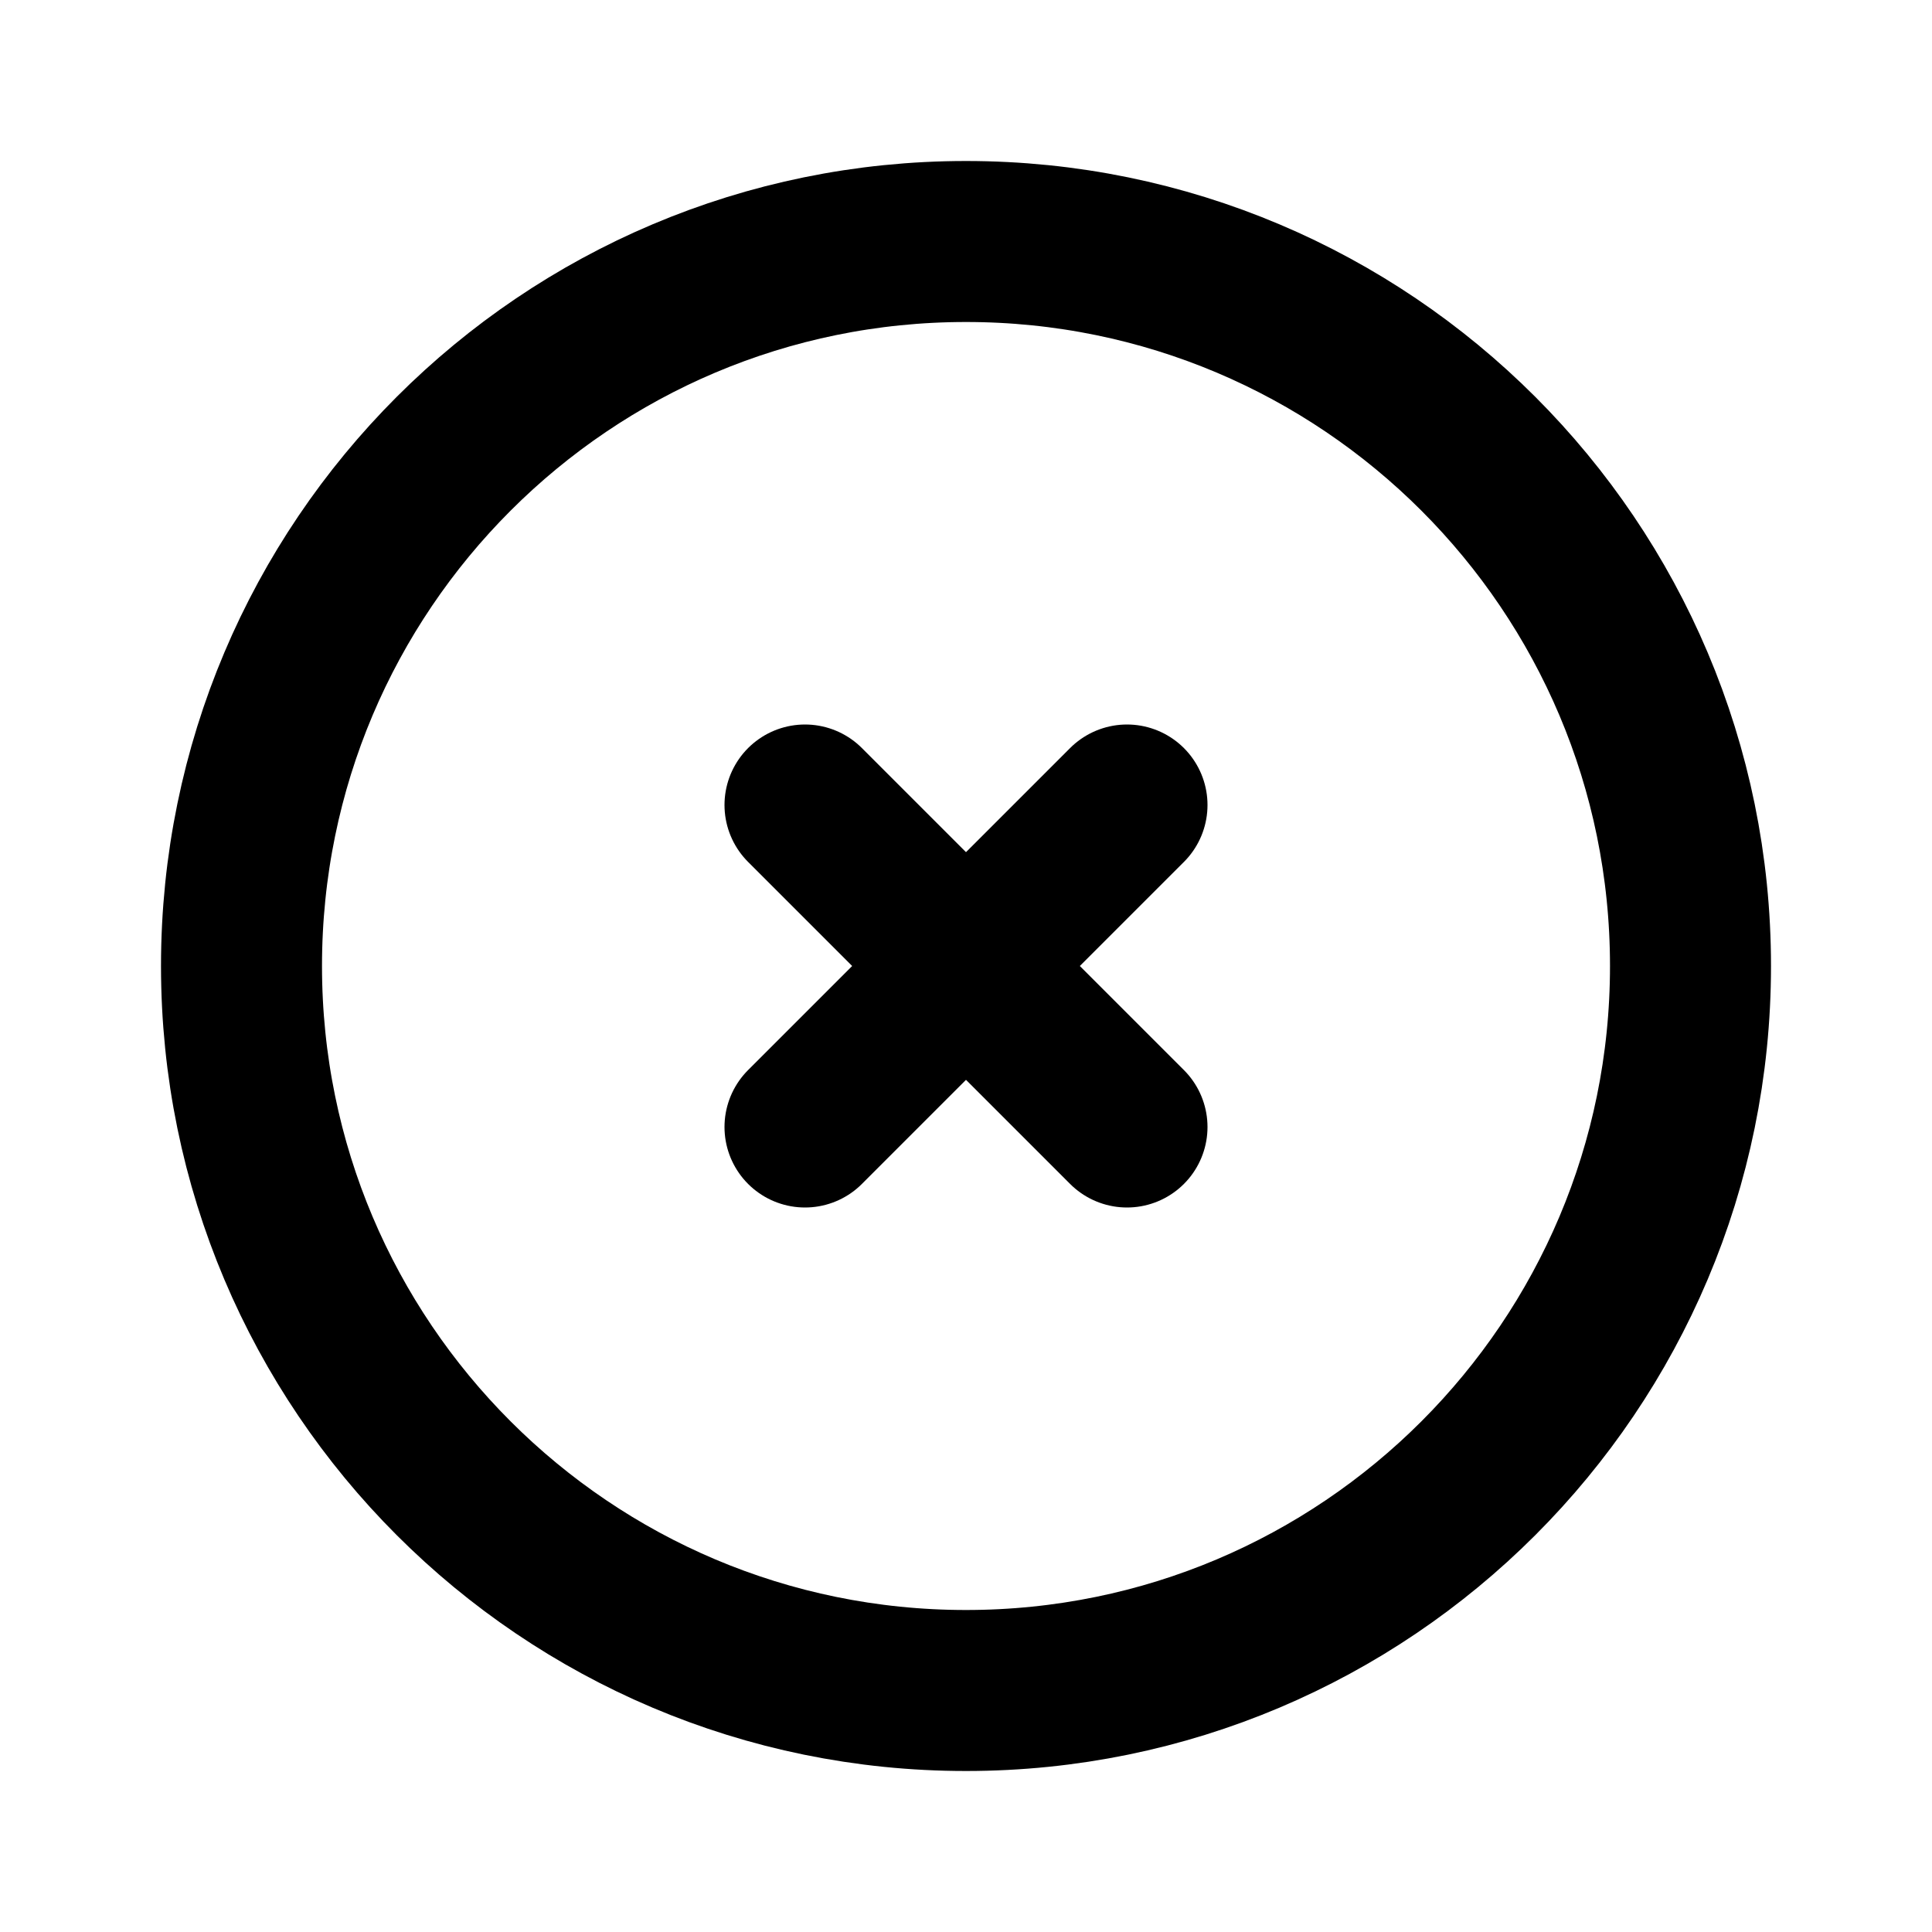
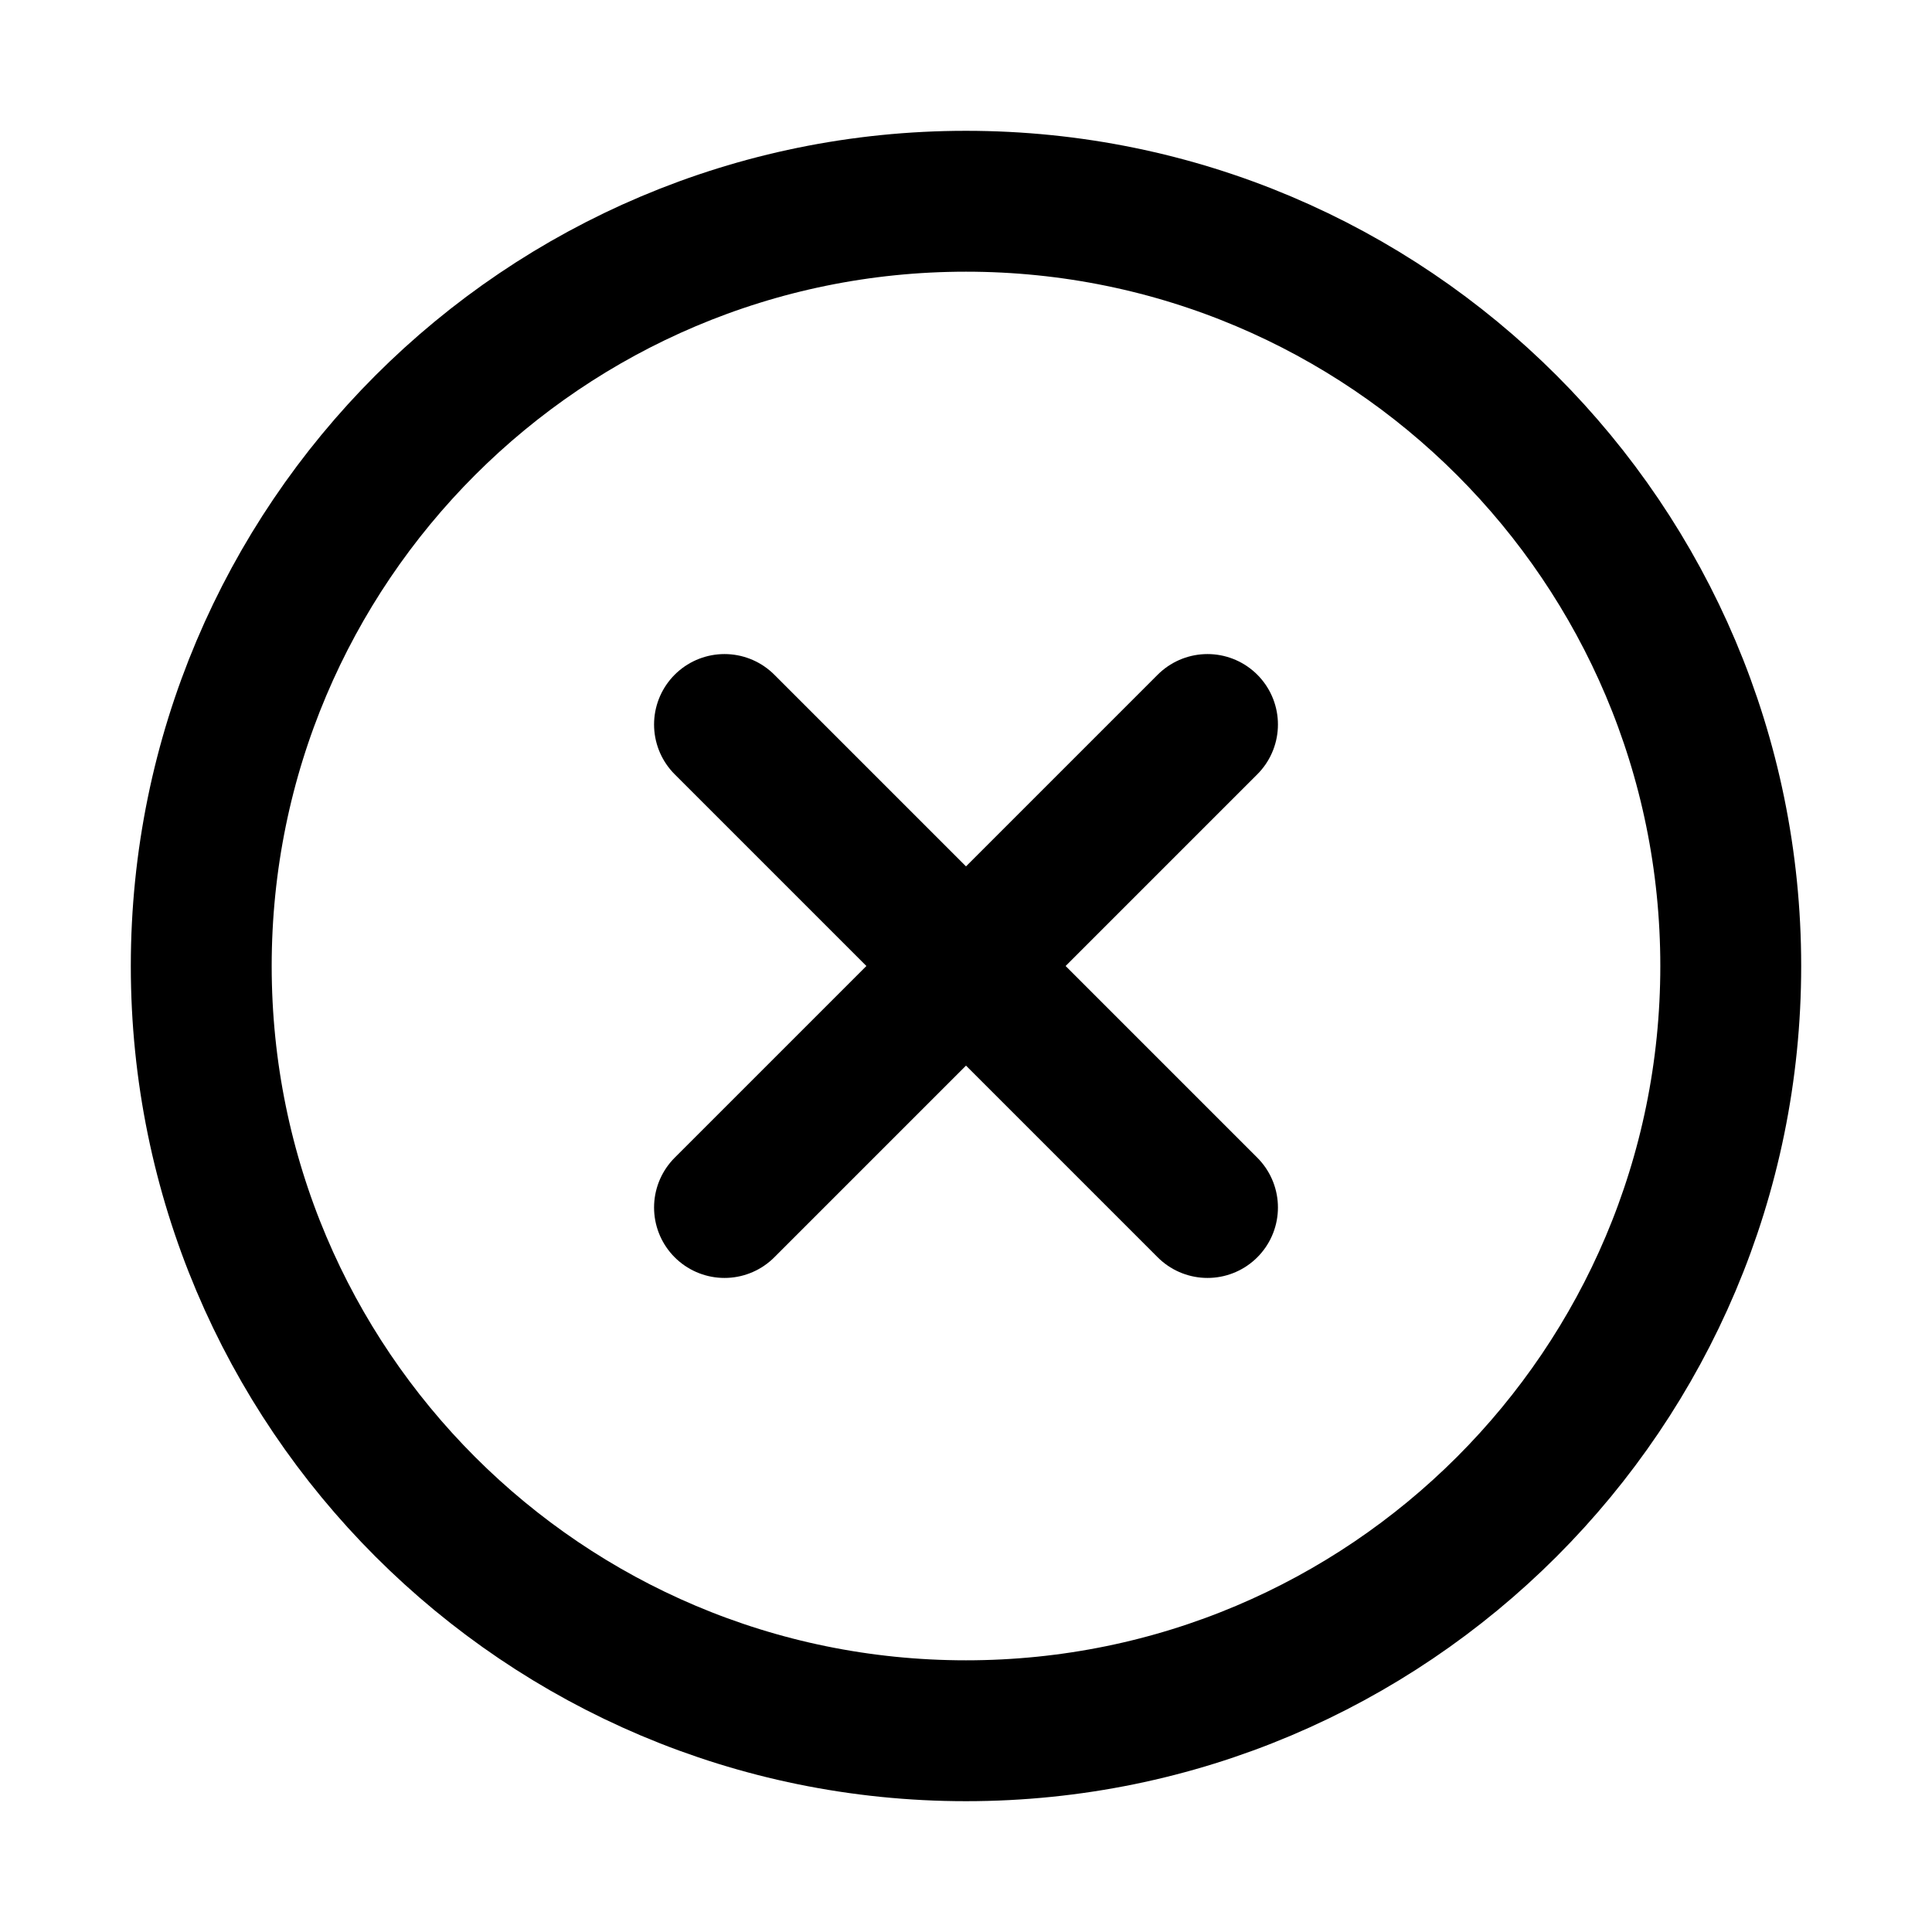
- <svg xmlns="http://www.w3.org/2000/svg" width="24" height="24" viewBox="0 0 24 24" fill="none" stroke="currentColor" stroke-width="2" stroke-linecap="round" stroke-linejoin="round">
-   <path d="M3 12a9 9 0 1 0 18 0a9 9 0 1 0 -18 0" />
-   <path d="M10 10l4 4m0 -4l-4 4" />
+ <svg xmlns="http://www.w3.org/2000/svg" viewBox="0 0 24 24" fill="none" stroke="currentColor" stroke-width="1.75" stroke-linecap="round" stroke-linejoin="round">
+   <circle cx="12" cy="12" r="9.5" />
+   <path d="M9 9L15 15" />
+   <path d="M15 9L9 15" />
</svg>
